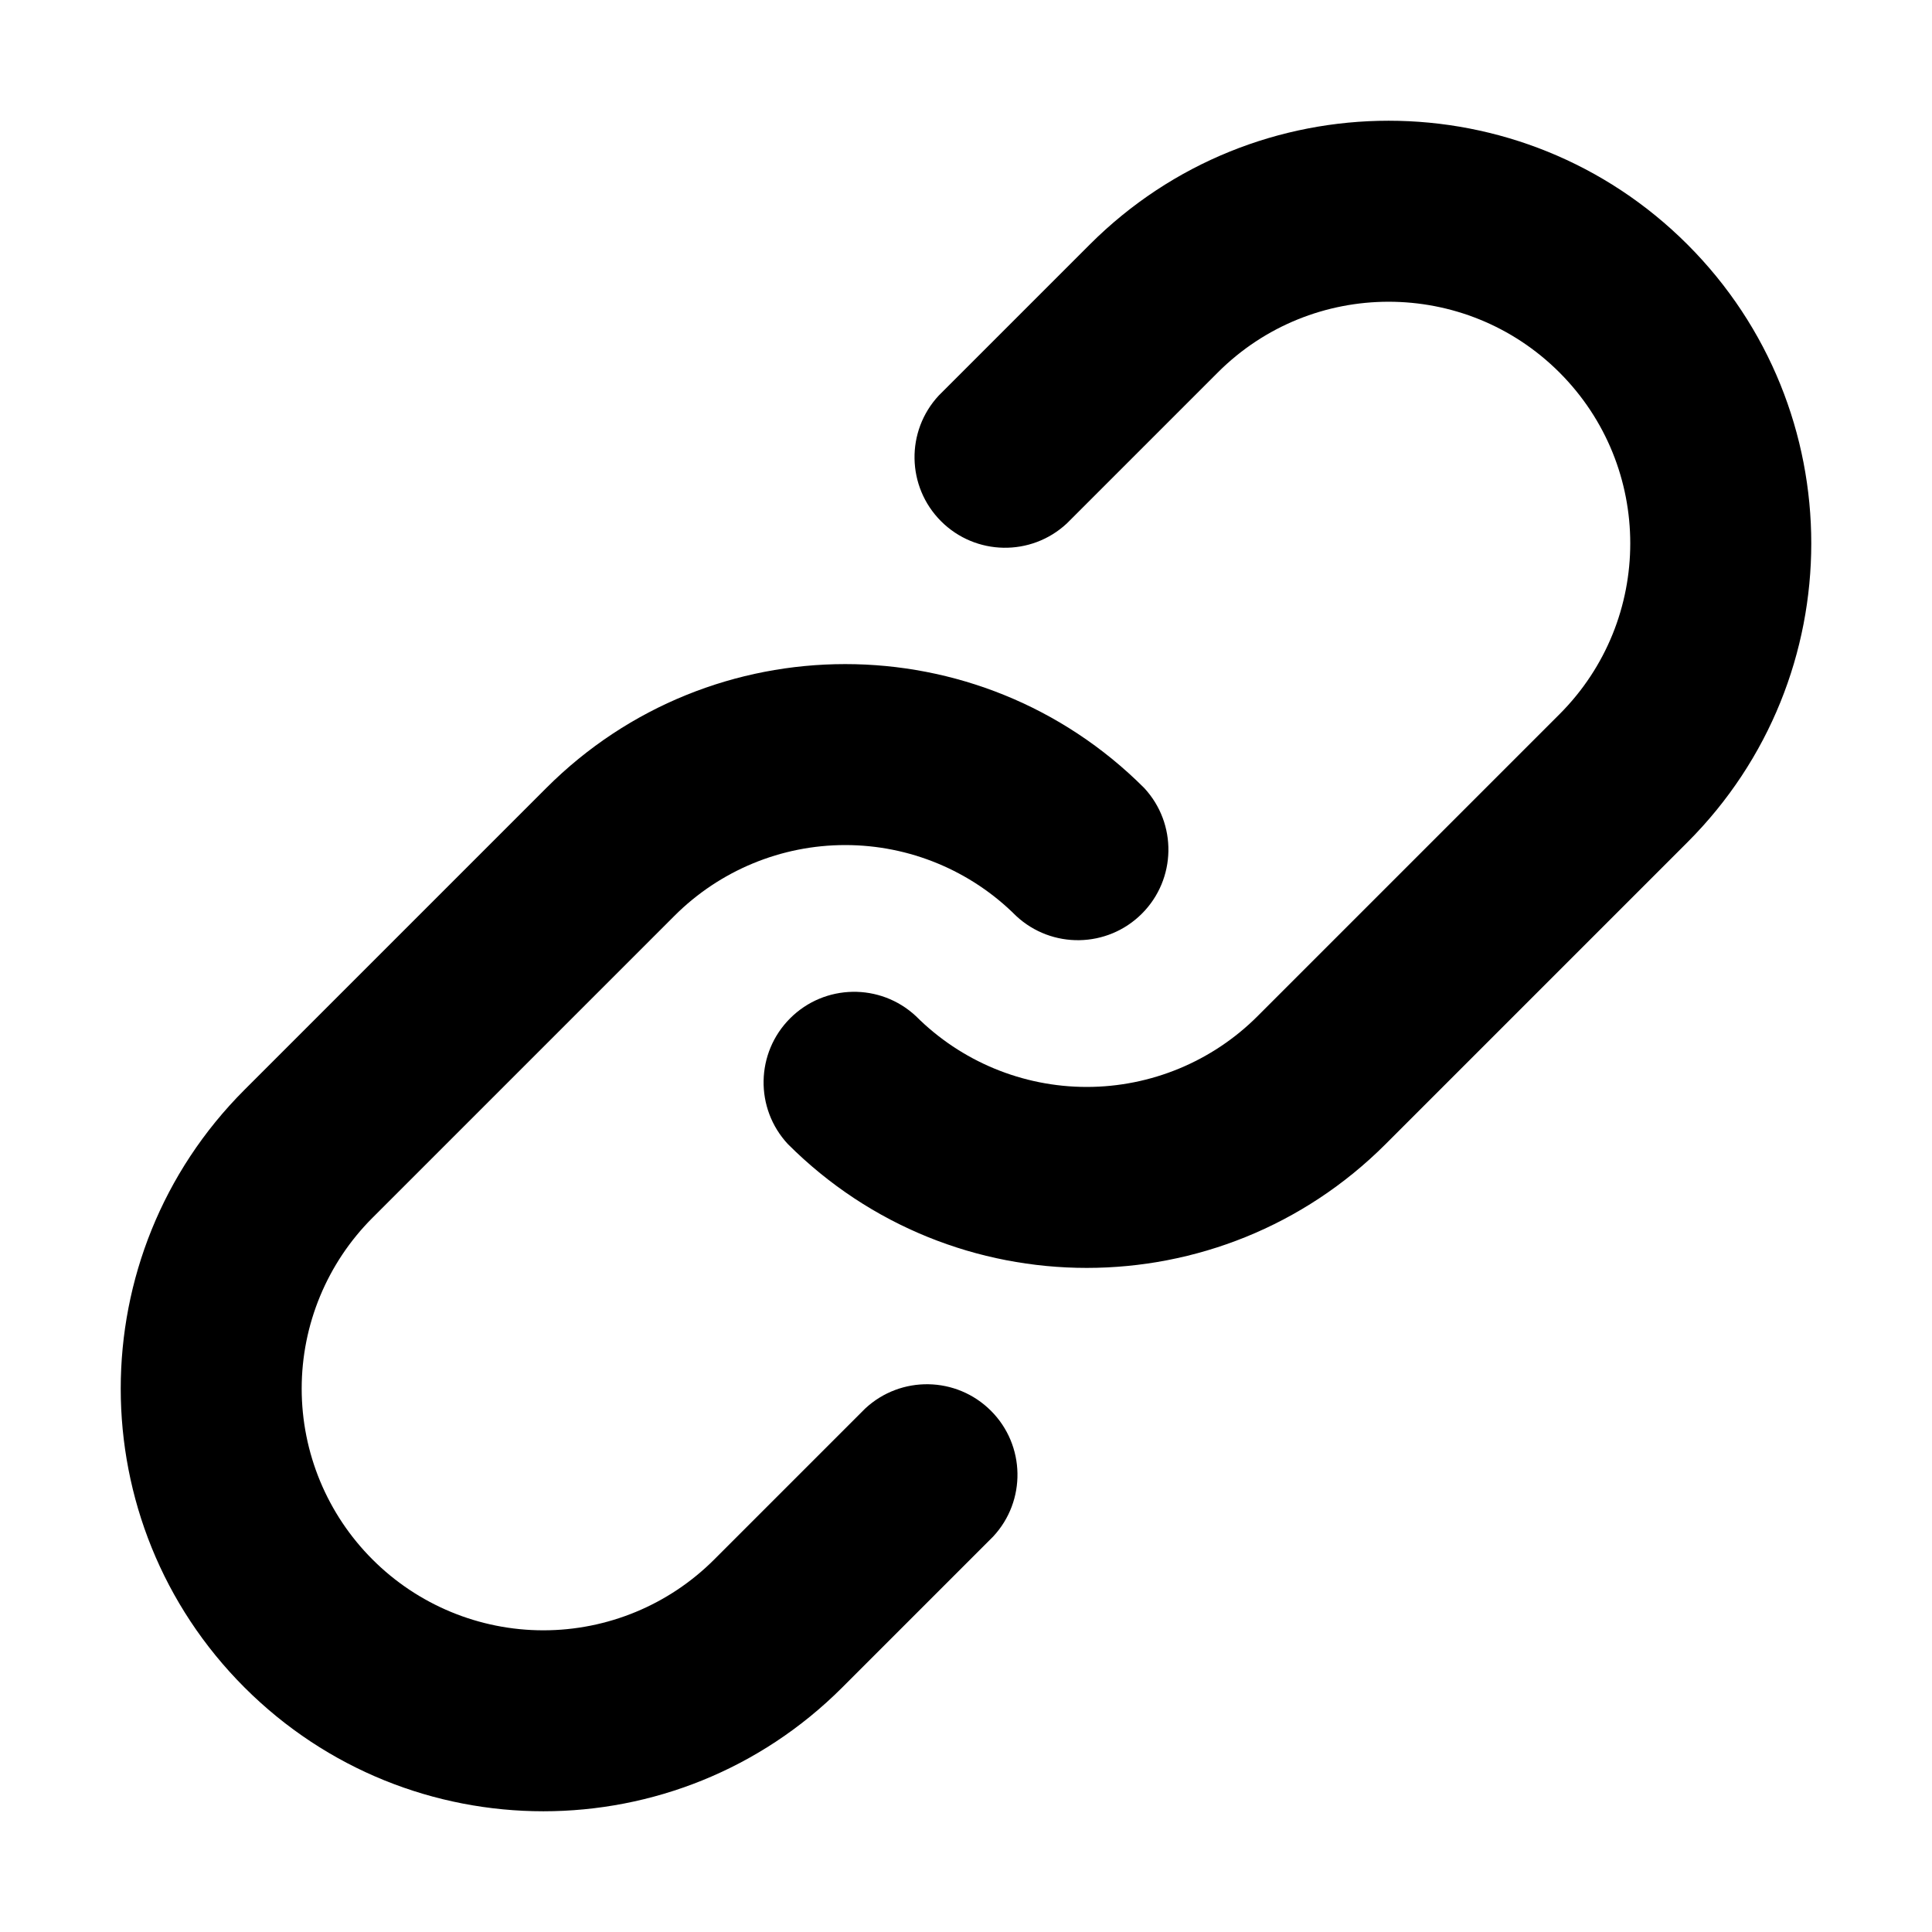
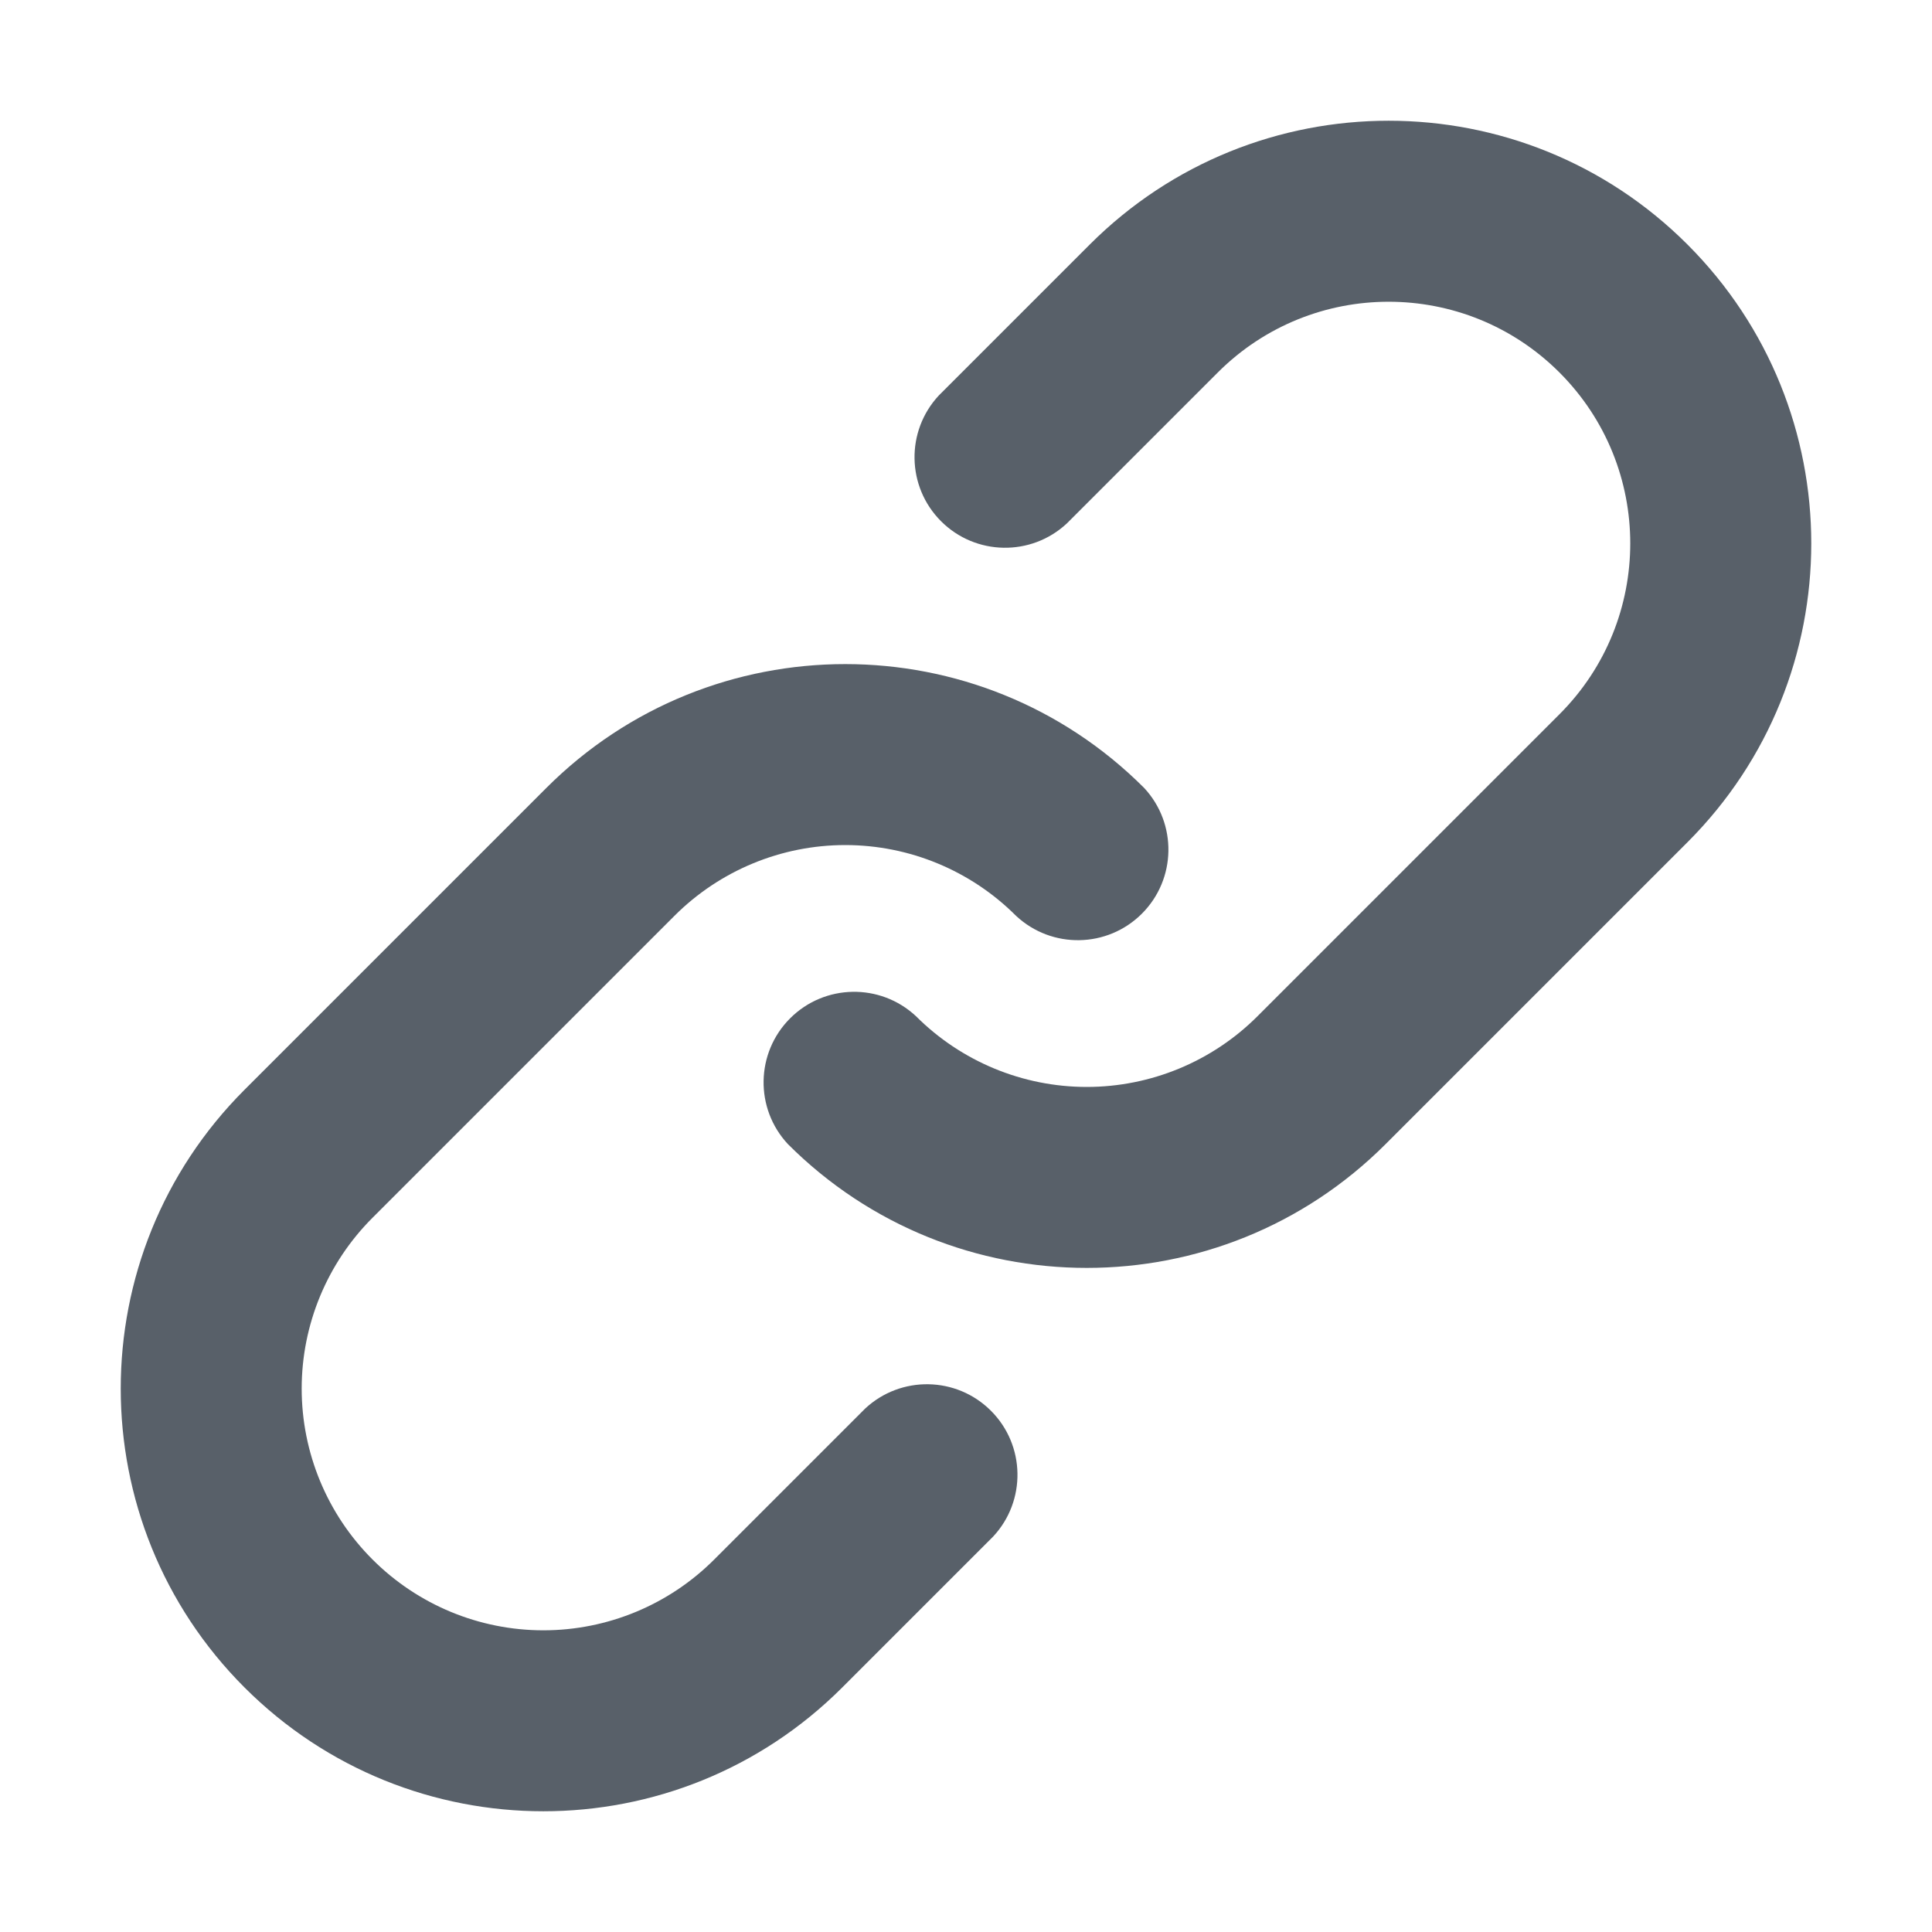
- <svg version="1.1" width="16" height="16" viewBox="0 0 16 16" class="snipdown snipdown-link" aria-hidden="true">
+ <svg xmlns="http://www.w3.org/2000/svg" version="1.1" width="16" height="16" viewBox="0 0 16 16" class="snipdown snipdown-link" style="fill:#586069;" aria-hidden="true">
  <path fill-rule="evenodd" d="M7.775 3.275a.75.75 0 001.06 1.06l1.25-1.25a2 2 0 112.83 2.83l-2.5 2.5a2 2 0 01-2.83 0 .75.75 0 00-1.06 1.06 3.5 3.5 0 004.95 0l2.5-2.5a3.5 3.5 0 00-4.95-4.95l-1.25 1.25zm-4.69 9.64a2 2 0 010-2.83l2.5-2.5a2 2 0 012.83 0 .75.75 0 001.06-1.06 3.5 3.5 0 00-4.95 0l-2.5 2.5a3.5 3.5 0 004.95 4.95l1.25-1.25a.75.75 0 00-1.06-1.06l-1.25 1.25a2 2 0 01-2.83 0z" />
</svg>
